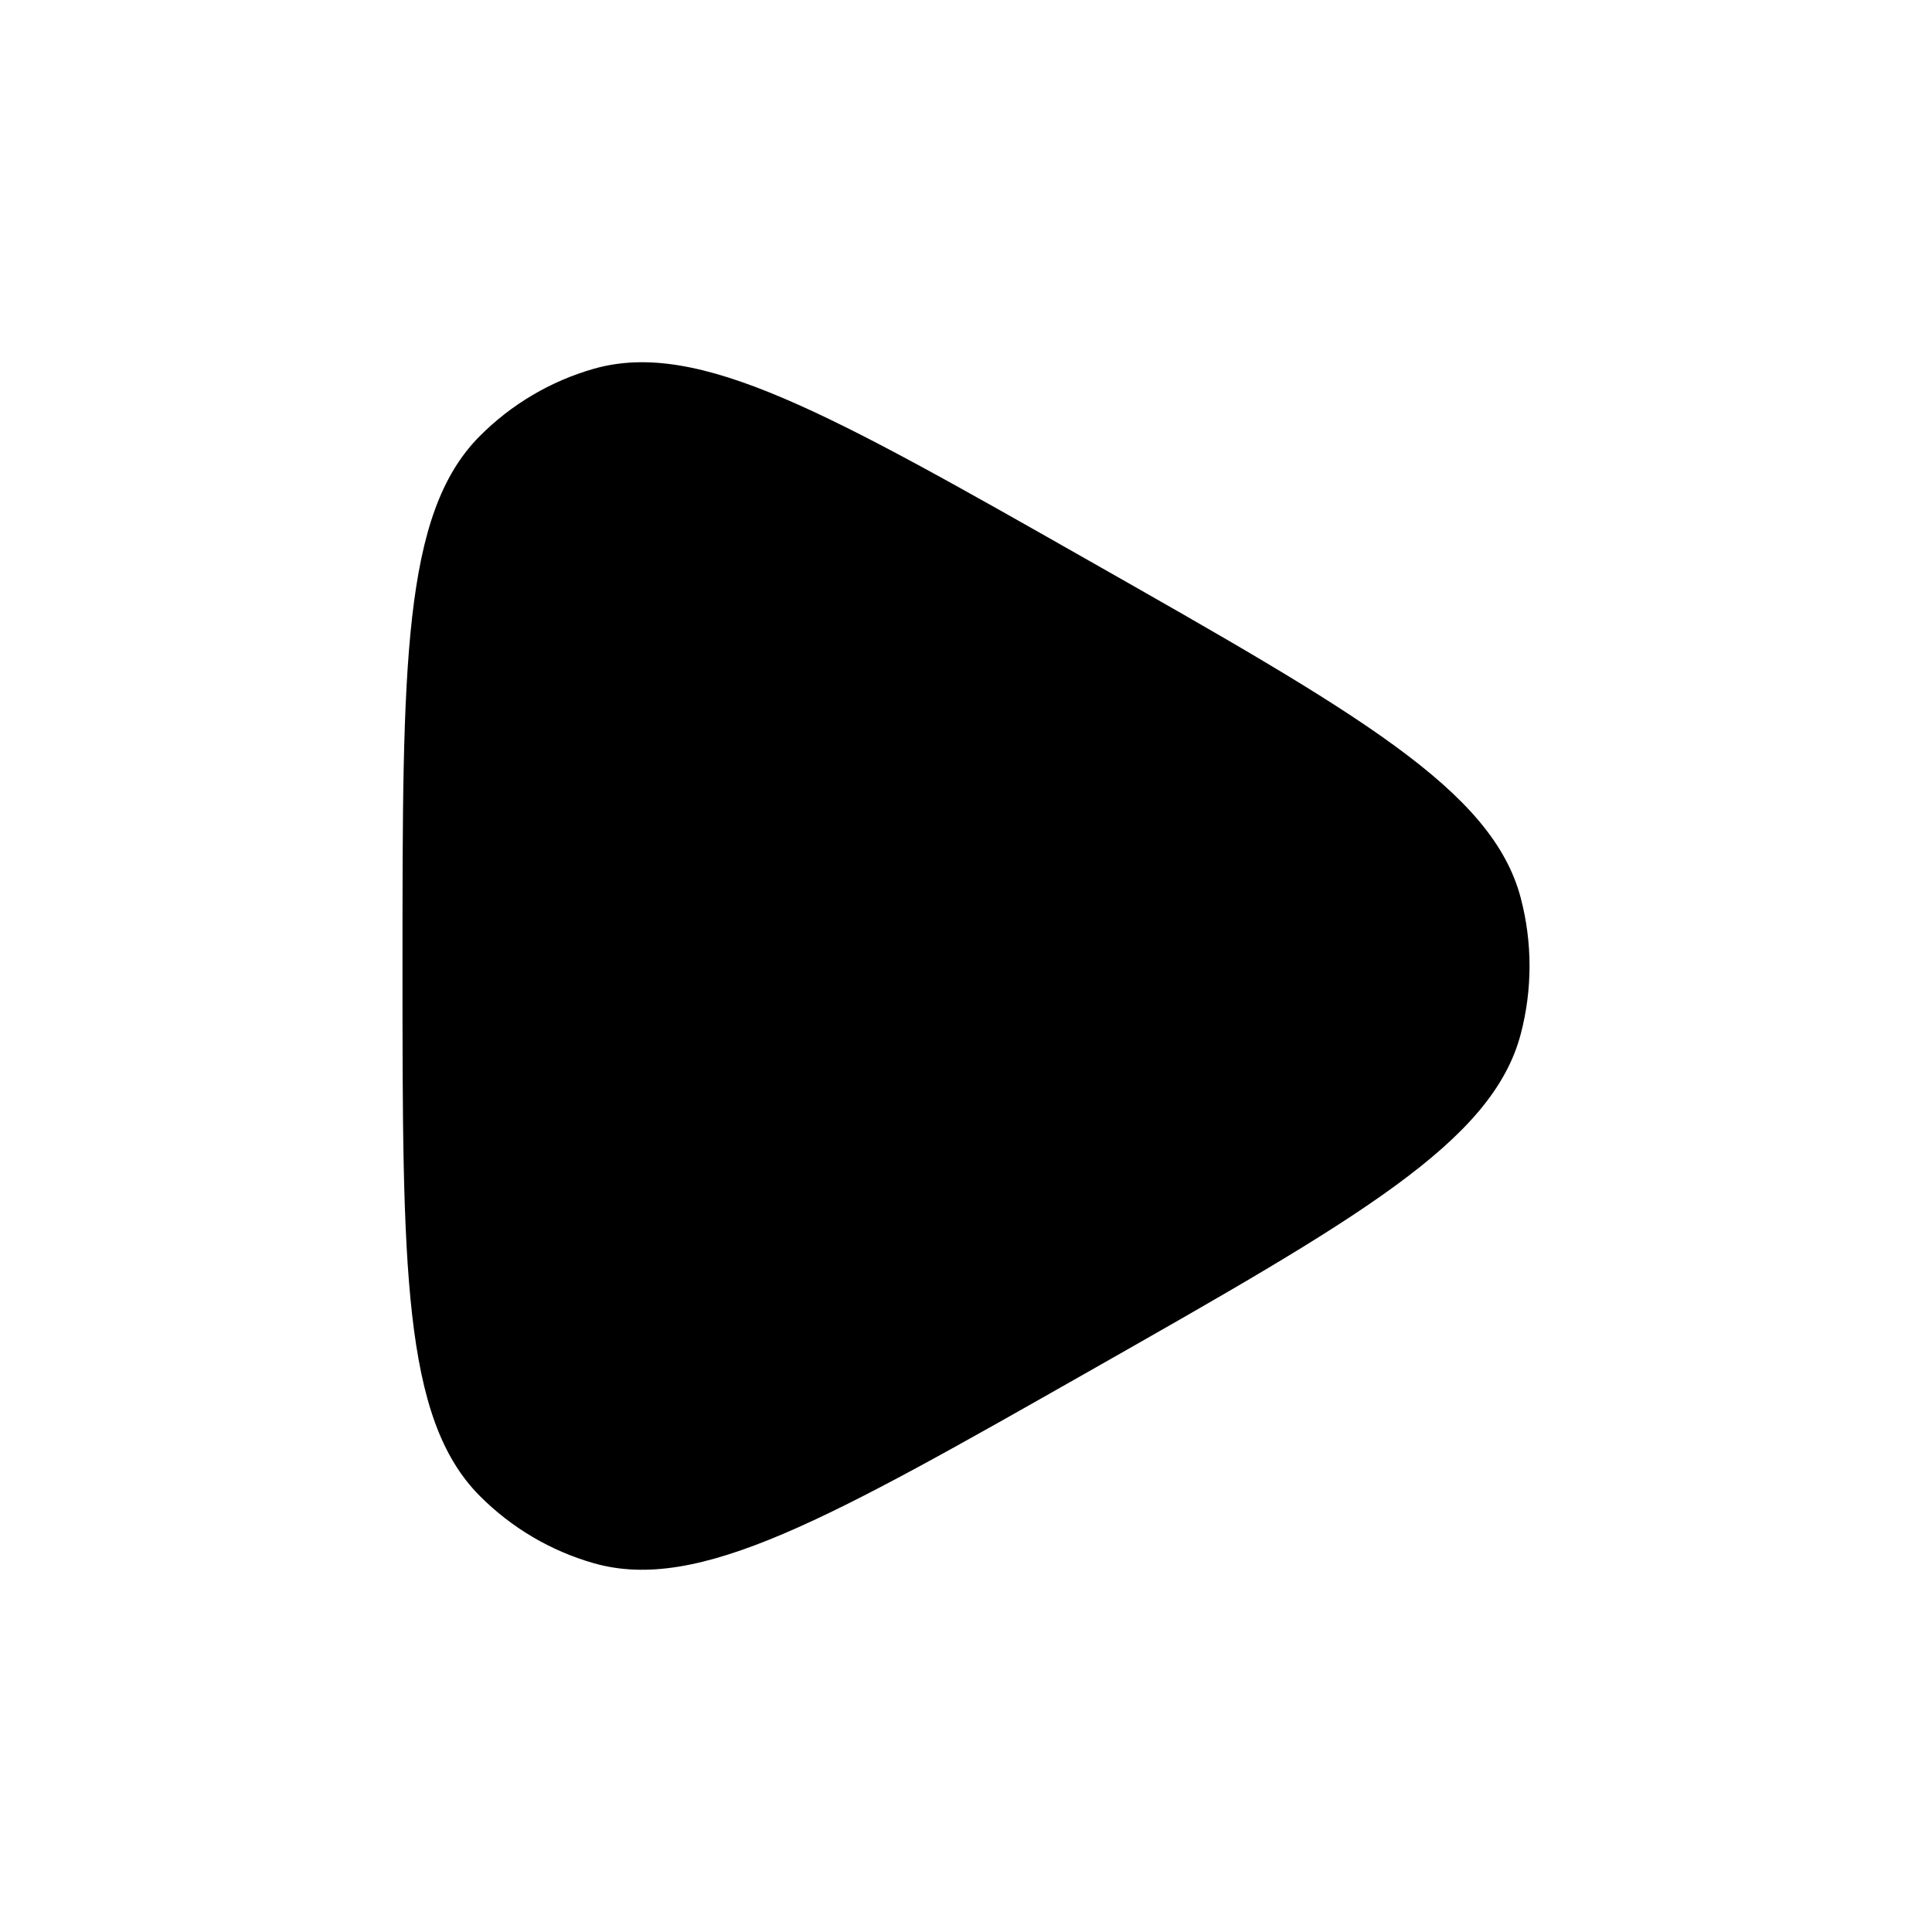
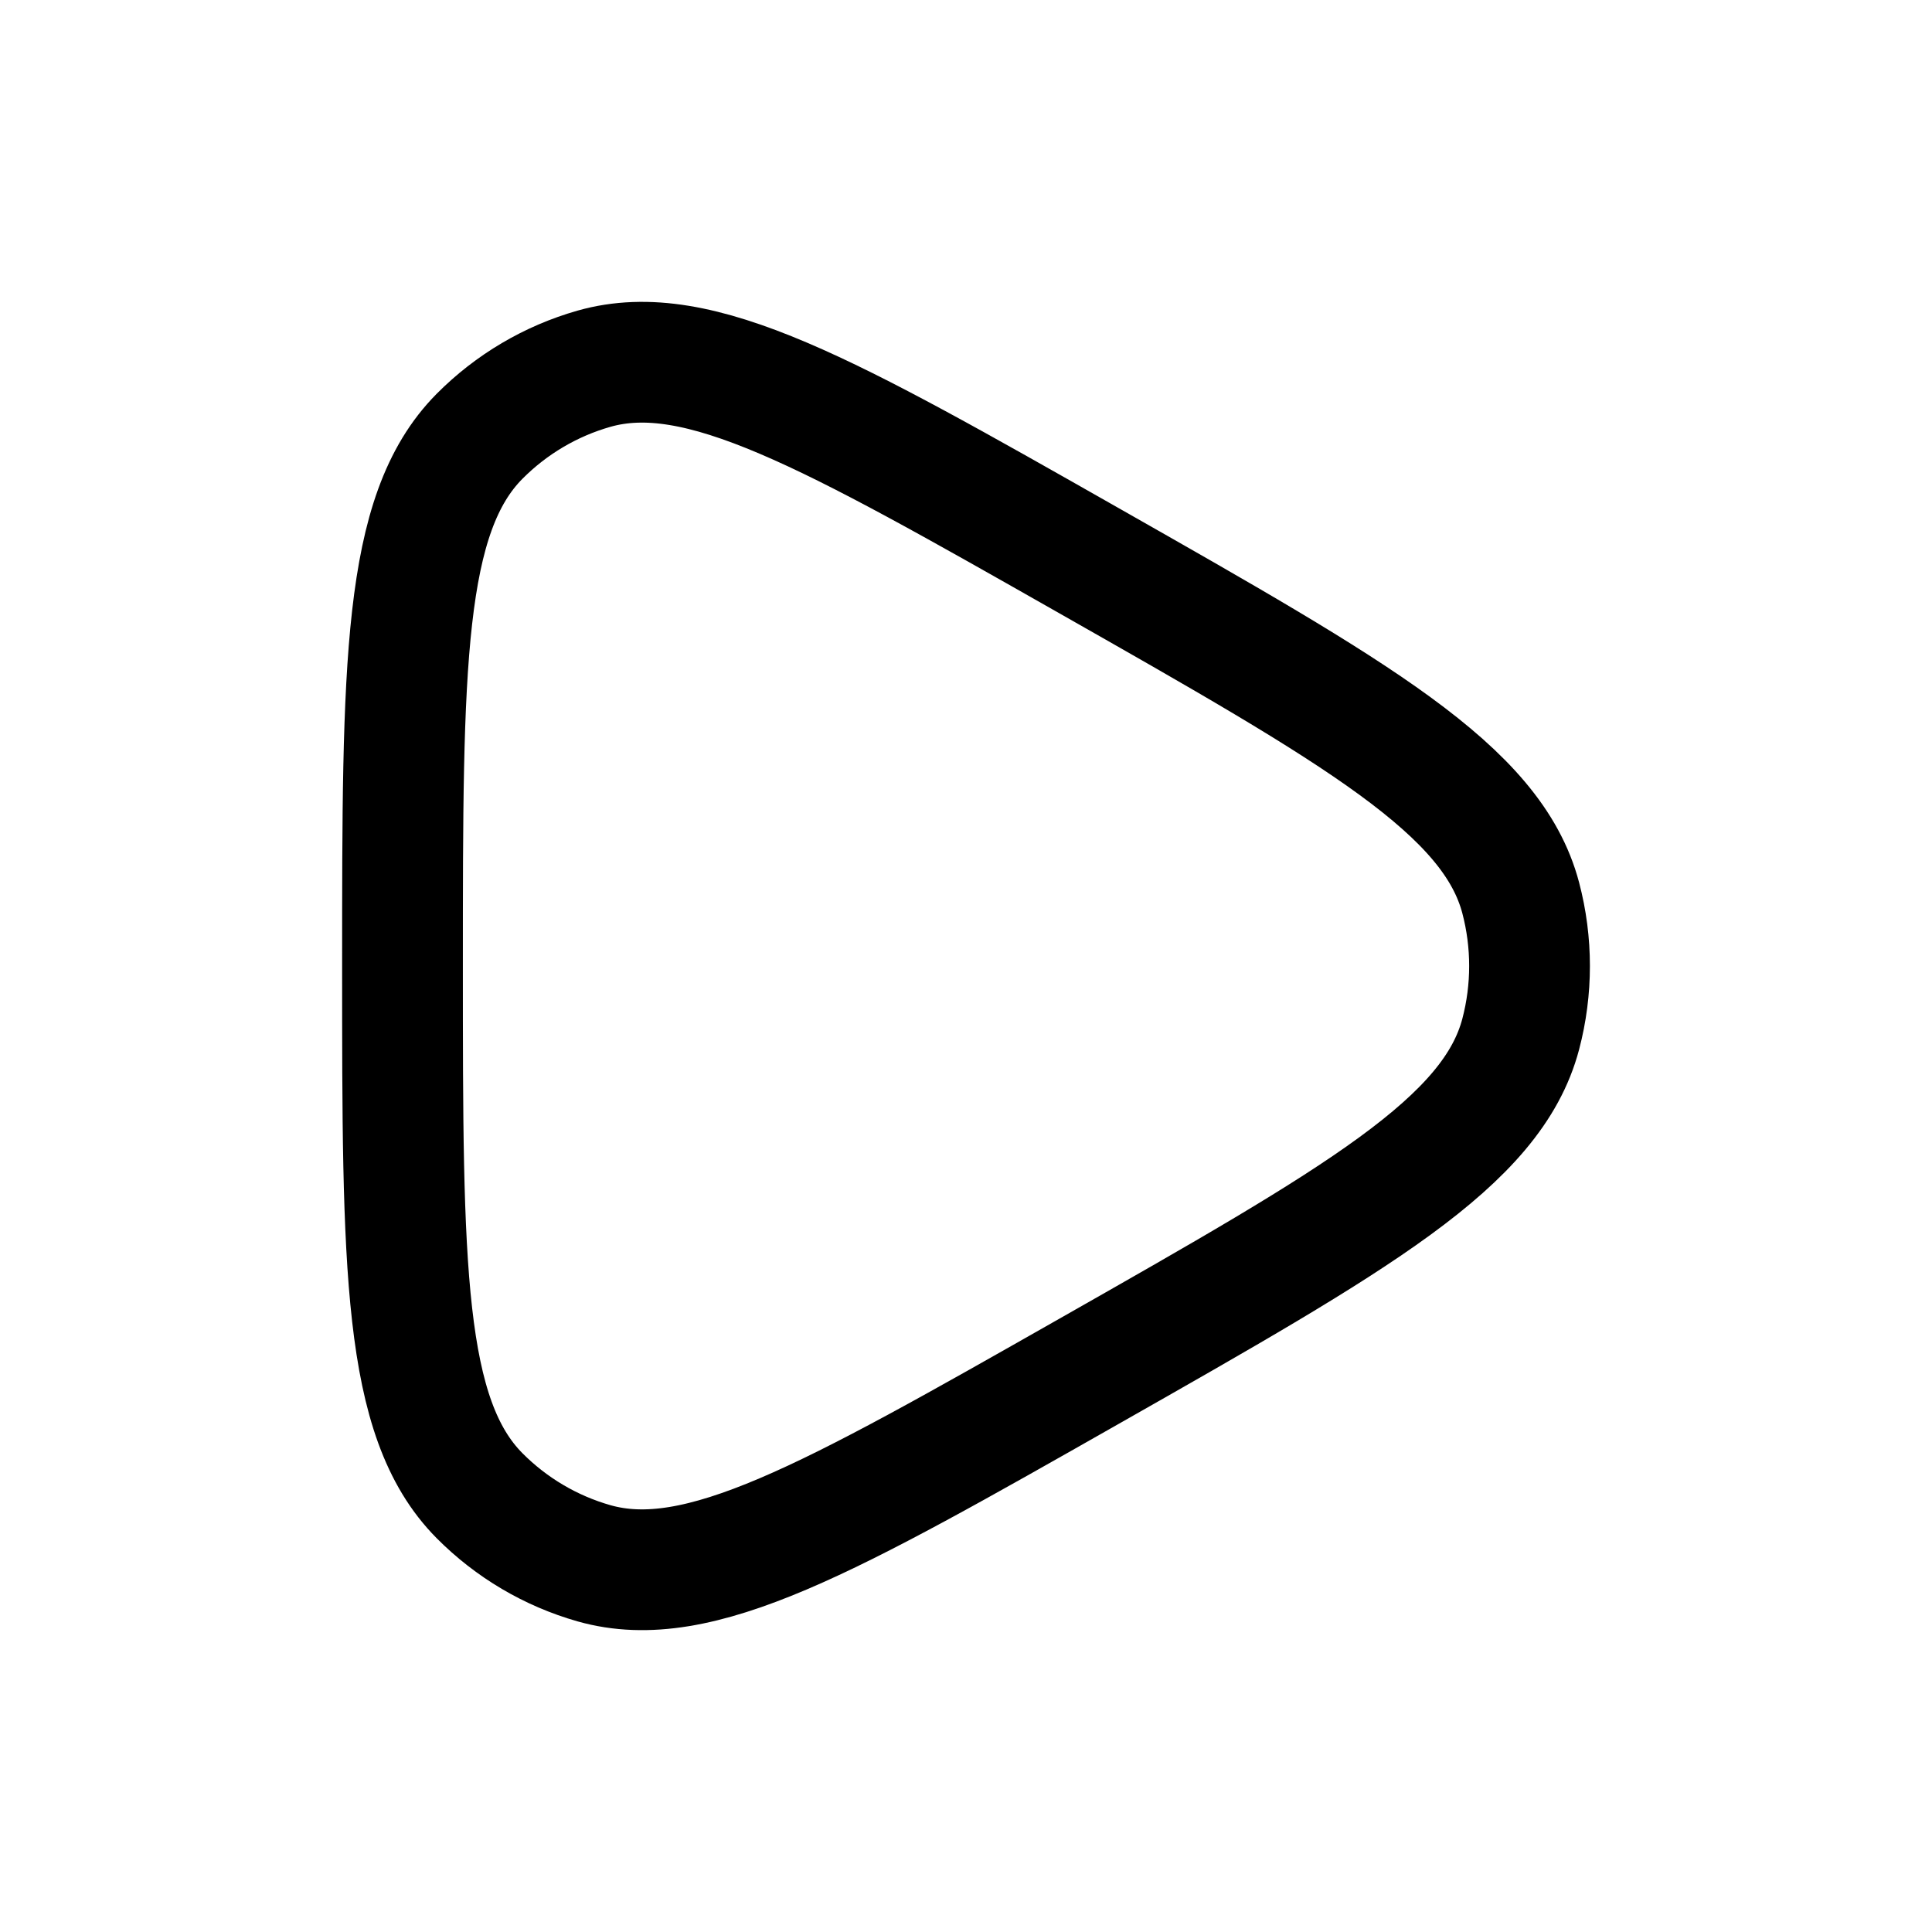
- <svg xmlns="http://www.w3.org/2000/svg" viewBox="0 0 24 24" width="24" height="24" color="#000000" fill="currentColor">
-   <path d="M18.891 12.846C18.537 14.189 16.867 15.138 13.526 17.036C10.296 18.871 8.681 19.788 7.38 19.42C6.842 19.267 6.352 18.978 5.956 18.579C5 17.614 5 15.743 5 12C5 8.257 5 6.386 5.956 5.421C6.352 5.022 6.842 4.733 7.38 4.58C8.681 4.212 10.296 5.129 13.526 6.964C16.867 8.862 18.537 9.811 18.891 11.154C19.037 11.708 19.037 12.292 18.891 12.846Z" />
+ <svg xmlns="http://www.w3.org/2000/svg" viewBox="0 0 24 24" width="24" height="24" color="#000000" fill="none">
+   <path d="M18.891 12.846C18.537 14.189 16.867 15.138 13.526 17.036C10.296 18.871 8.681 19.788 7.38 19.42C6.842 19.267 6.352 18.978 5.956 18.579C5 17.614 5 15.743 5 12C5 8.257 5 6.386 5.956 5.421C6.352 5.022 6.842 4.733 7.38 4.58C8.681 4.212 10.296 5.129 13.526 6.964C16.867 8.862 18.537 9.811 18.891 11.154C19.037 11.708 19.037 12.292 18.891 12.846Z" stroke="currentColor" stroke-width="1.5" stroke-linejoin="round" />
</svg>
